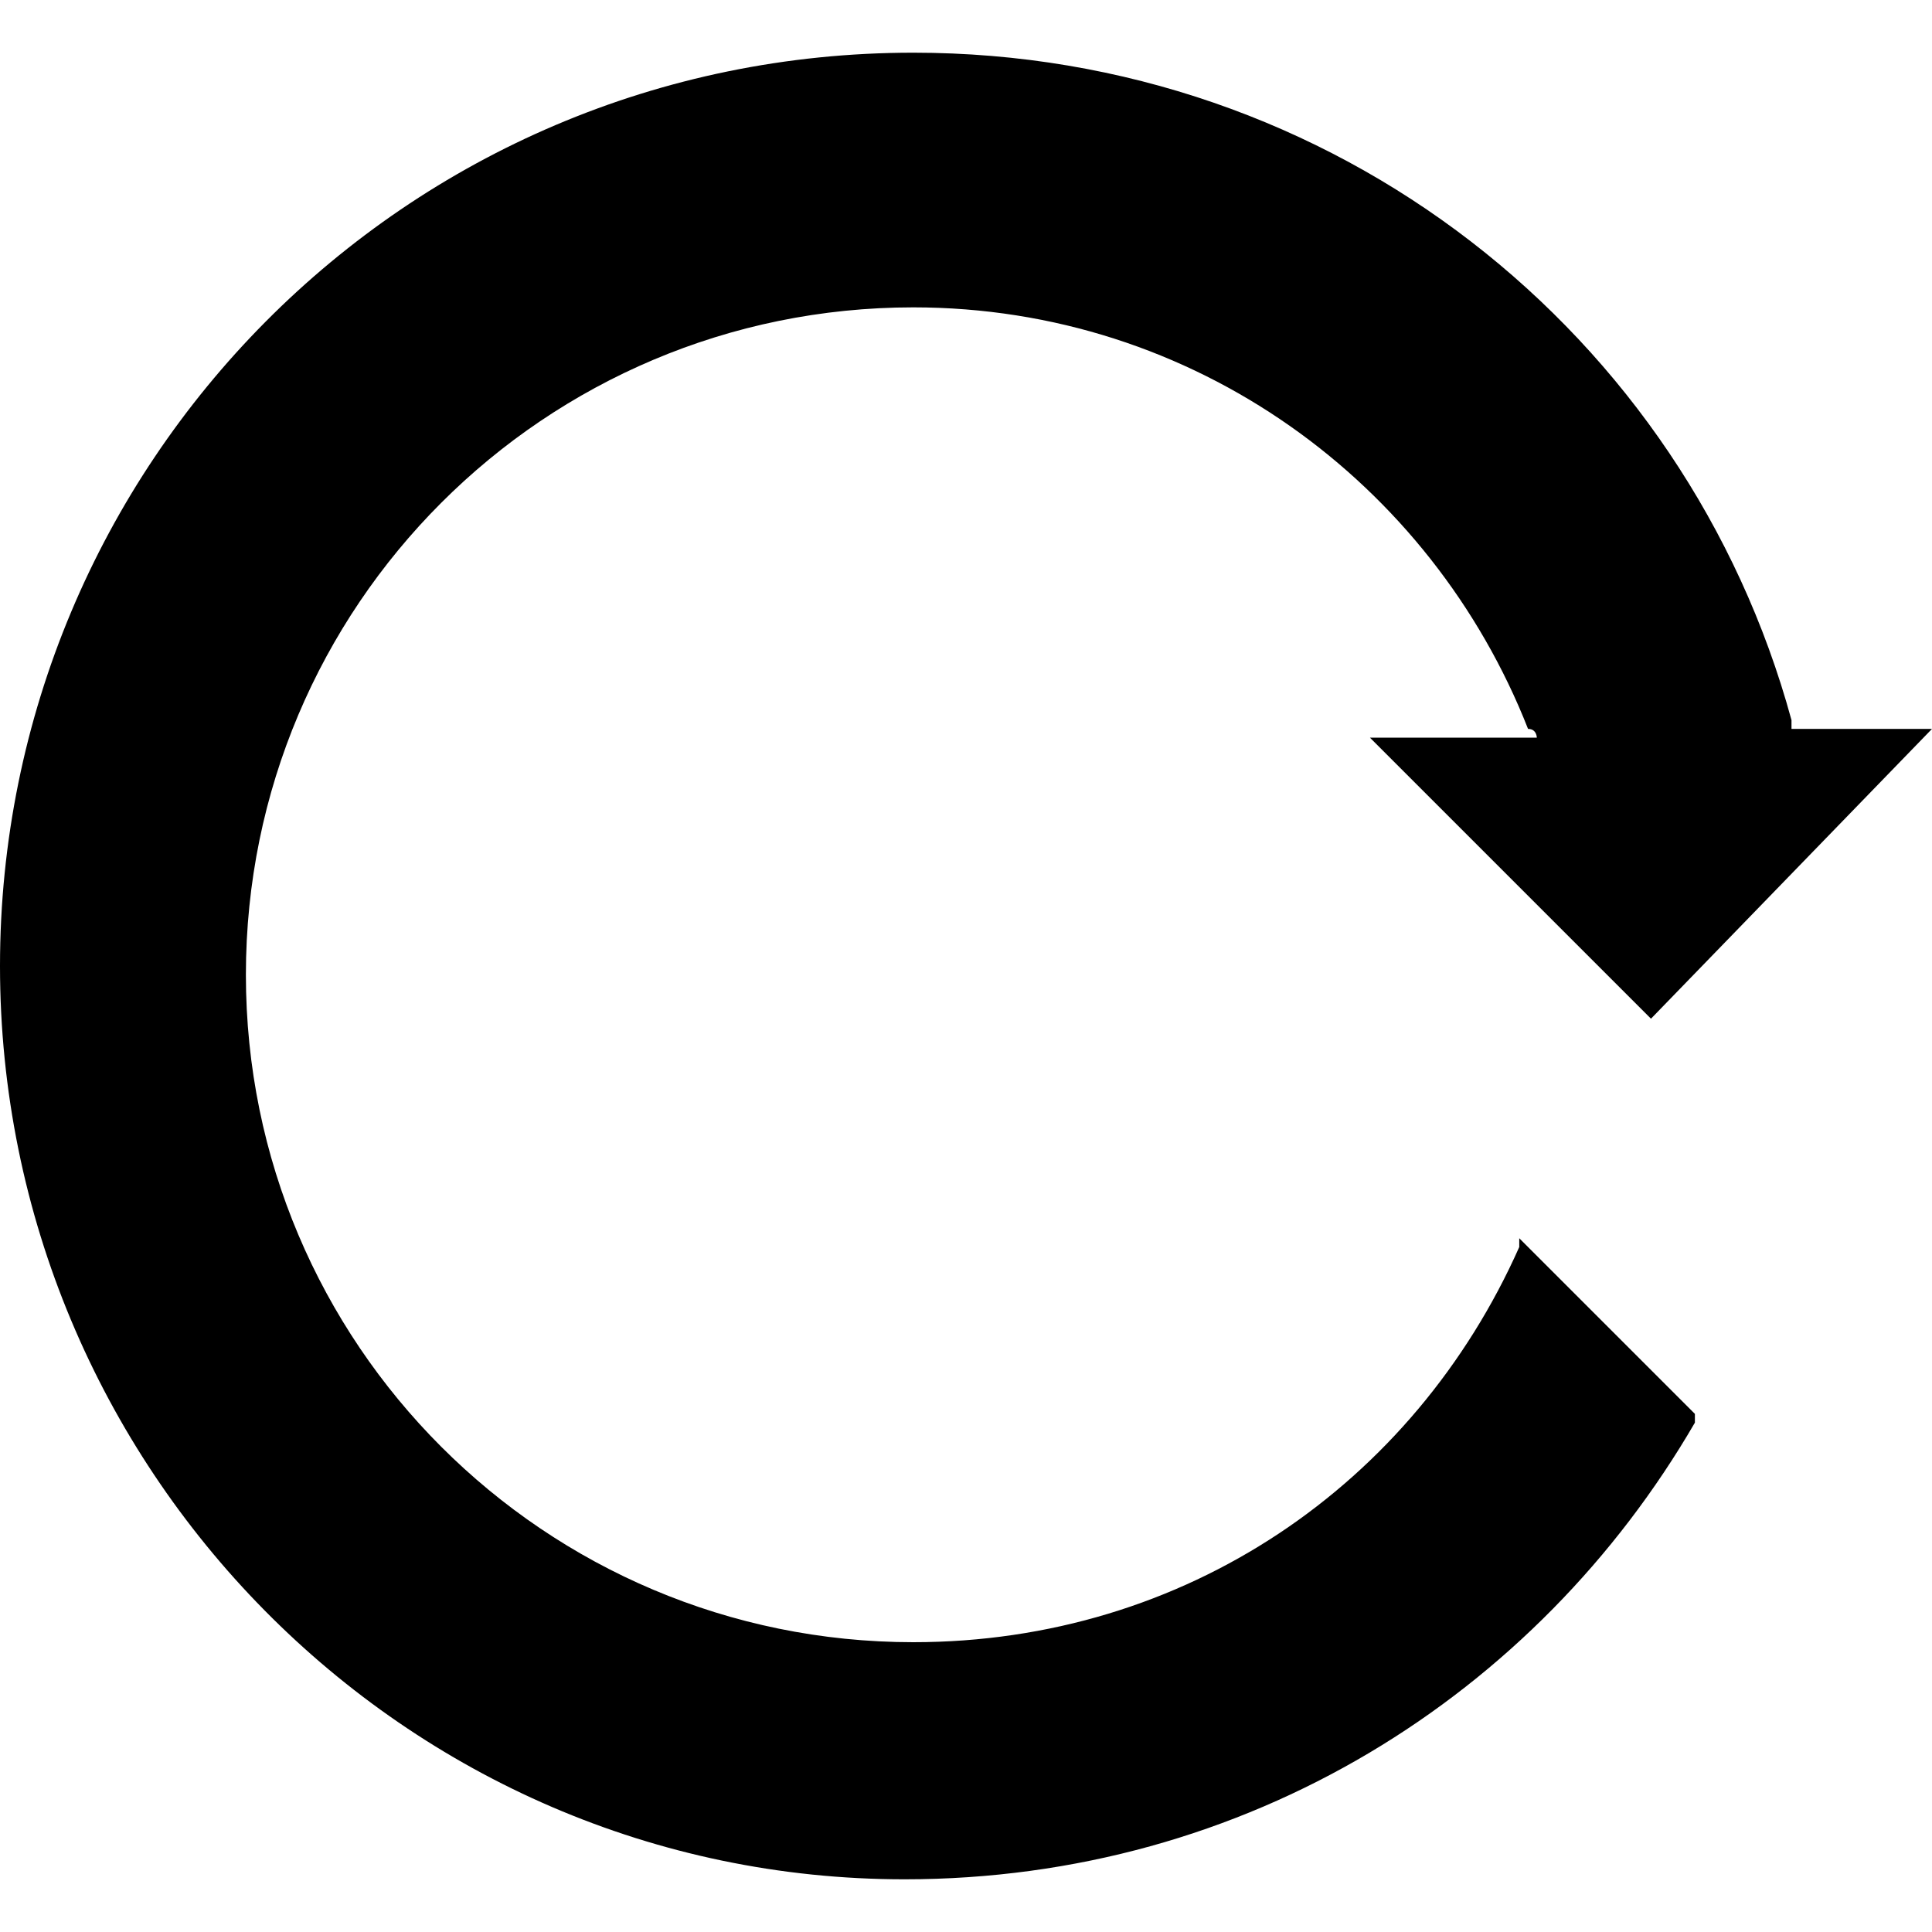
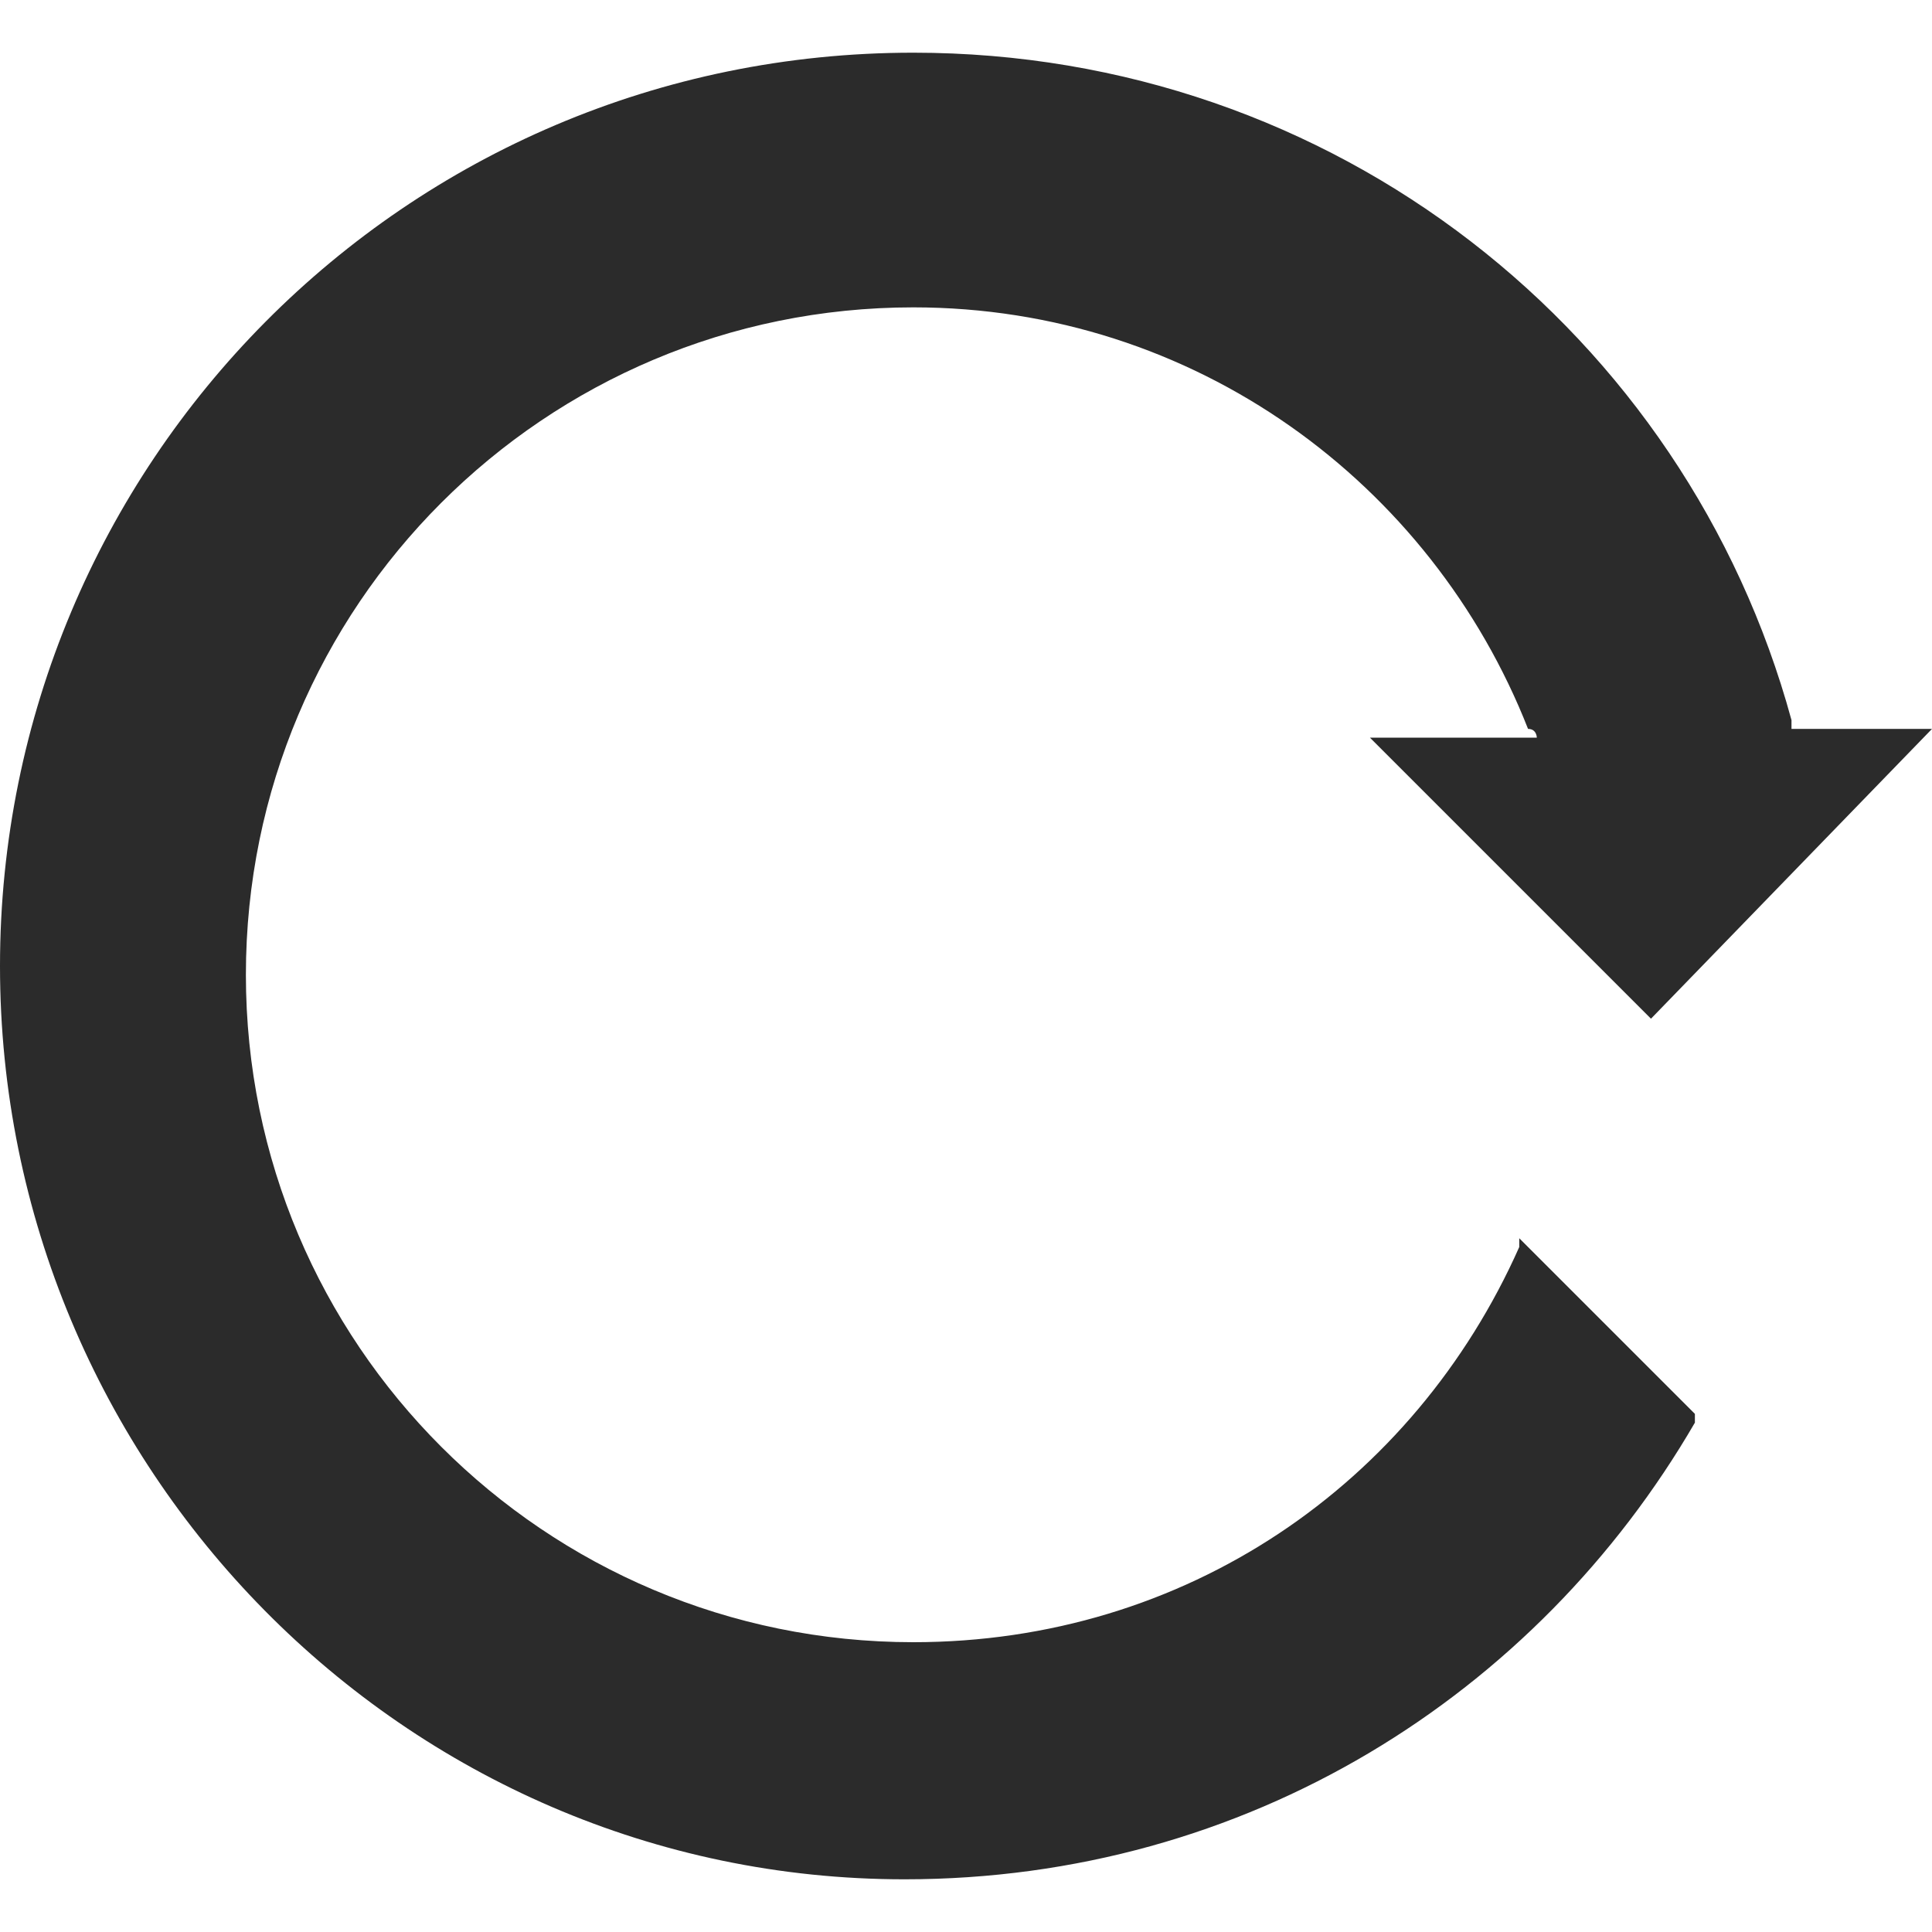
<svg xmlns="http://www.w3.org/2000/svg" version="1.1" x="0px" y="0px" viewBox="0 0 22 22" enable-background="new 0 0 22 22" xml:space="preserve">
  <g>
-     <path d="M18.8,11.6l-3.2-3.2h1.9c0,0,0-0.1-0.1-0.1c-1.1-2.8-3.8-4.8-7-4.8c-4.2,0-7.6,3.4-7.6,7.6c0,4.2,3.4,7.6,7.6,7.6c3.1,0,5.7-1.8,6.9-4.5c0,0,0-0.1,0-0.1l2,2c0,0,0,0.1,0,0.1c0,0,0,0,0,0c-1.8,3.1-5.1,5.2-9,5.2C4.6,21.4,0,16.7,0,11S4.6,0.6,10.4,0.6c4.8,0,8.8,3.2,10,7.6c0,0,0,0.1,0,0.1H22L18.8,11.6L18.8,11.6z" />
+     <path fill="#2b2b2b" d="M18.8,11.6l-3.2-3.2h1.9c0,0,0-0.1-0.1-0.1c-1.1-2.8-3.8-4.8-7-4.8c-4.2,0-7.6,3.4-7.6,7.6c0,4.2,3.4,7.6,7.6,7.6c3.1,0,5.7-1.8,6.9-4.5c0,0,0-0.1,0-0.1l2,2c0,0,0,0.1,0,0.1c0,0,0,0,0,0c-1.8,3.1-5.1,5.2-9,5.2C4.6,21.4,0,16.7,0,11S4.6,0.6,10.4,0.6c4.8,0,8.8,3.2,10,7.6c0,0,0,0.1,0,0.1H22L18.8,11.6L18.8,11.6z" />
  </g>
</svg>
